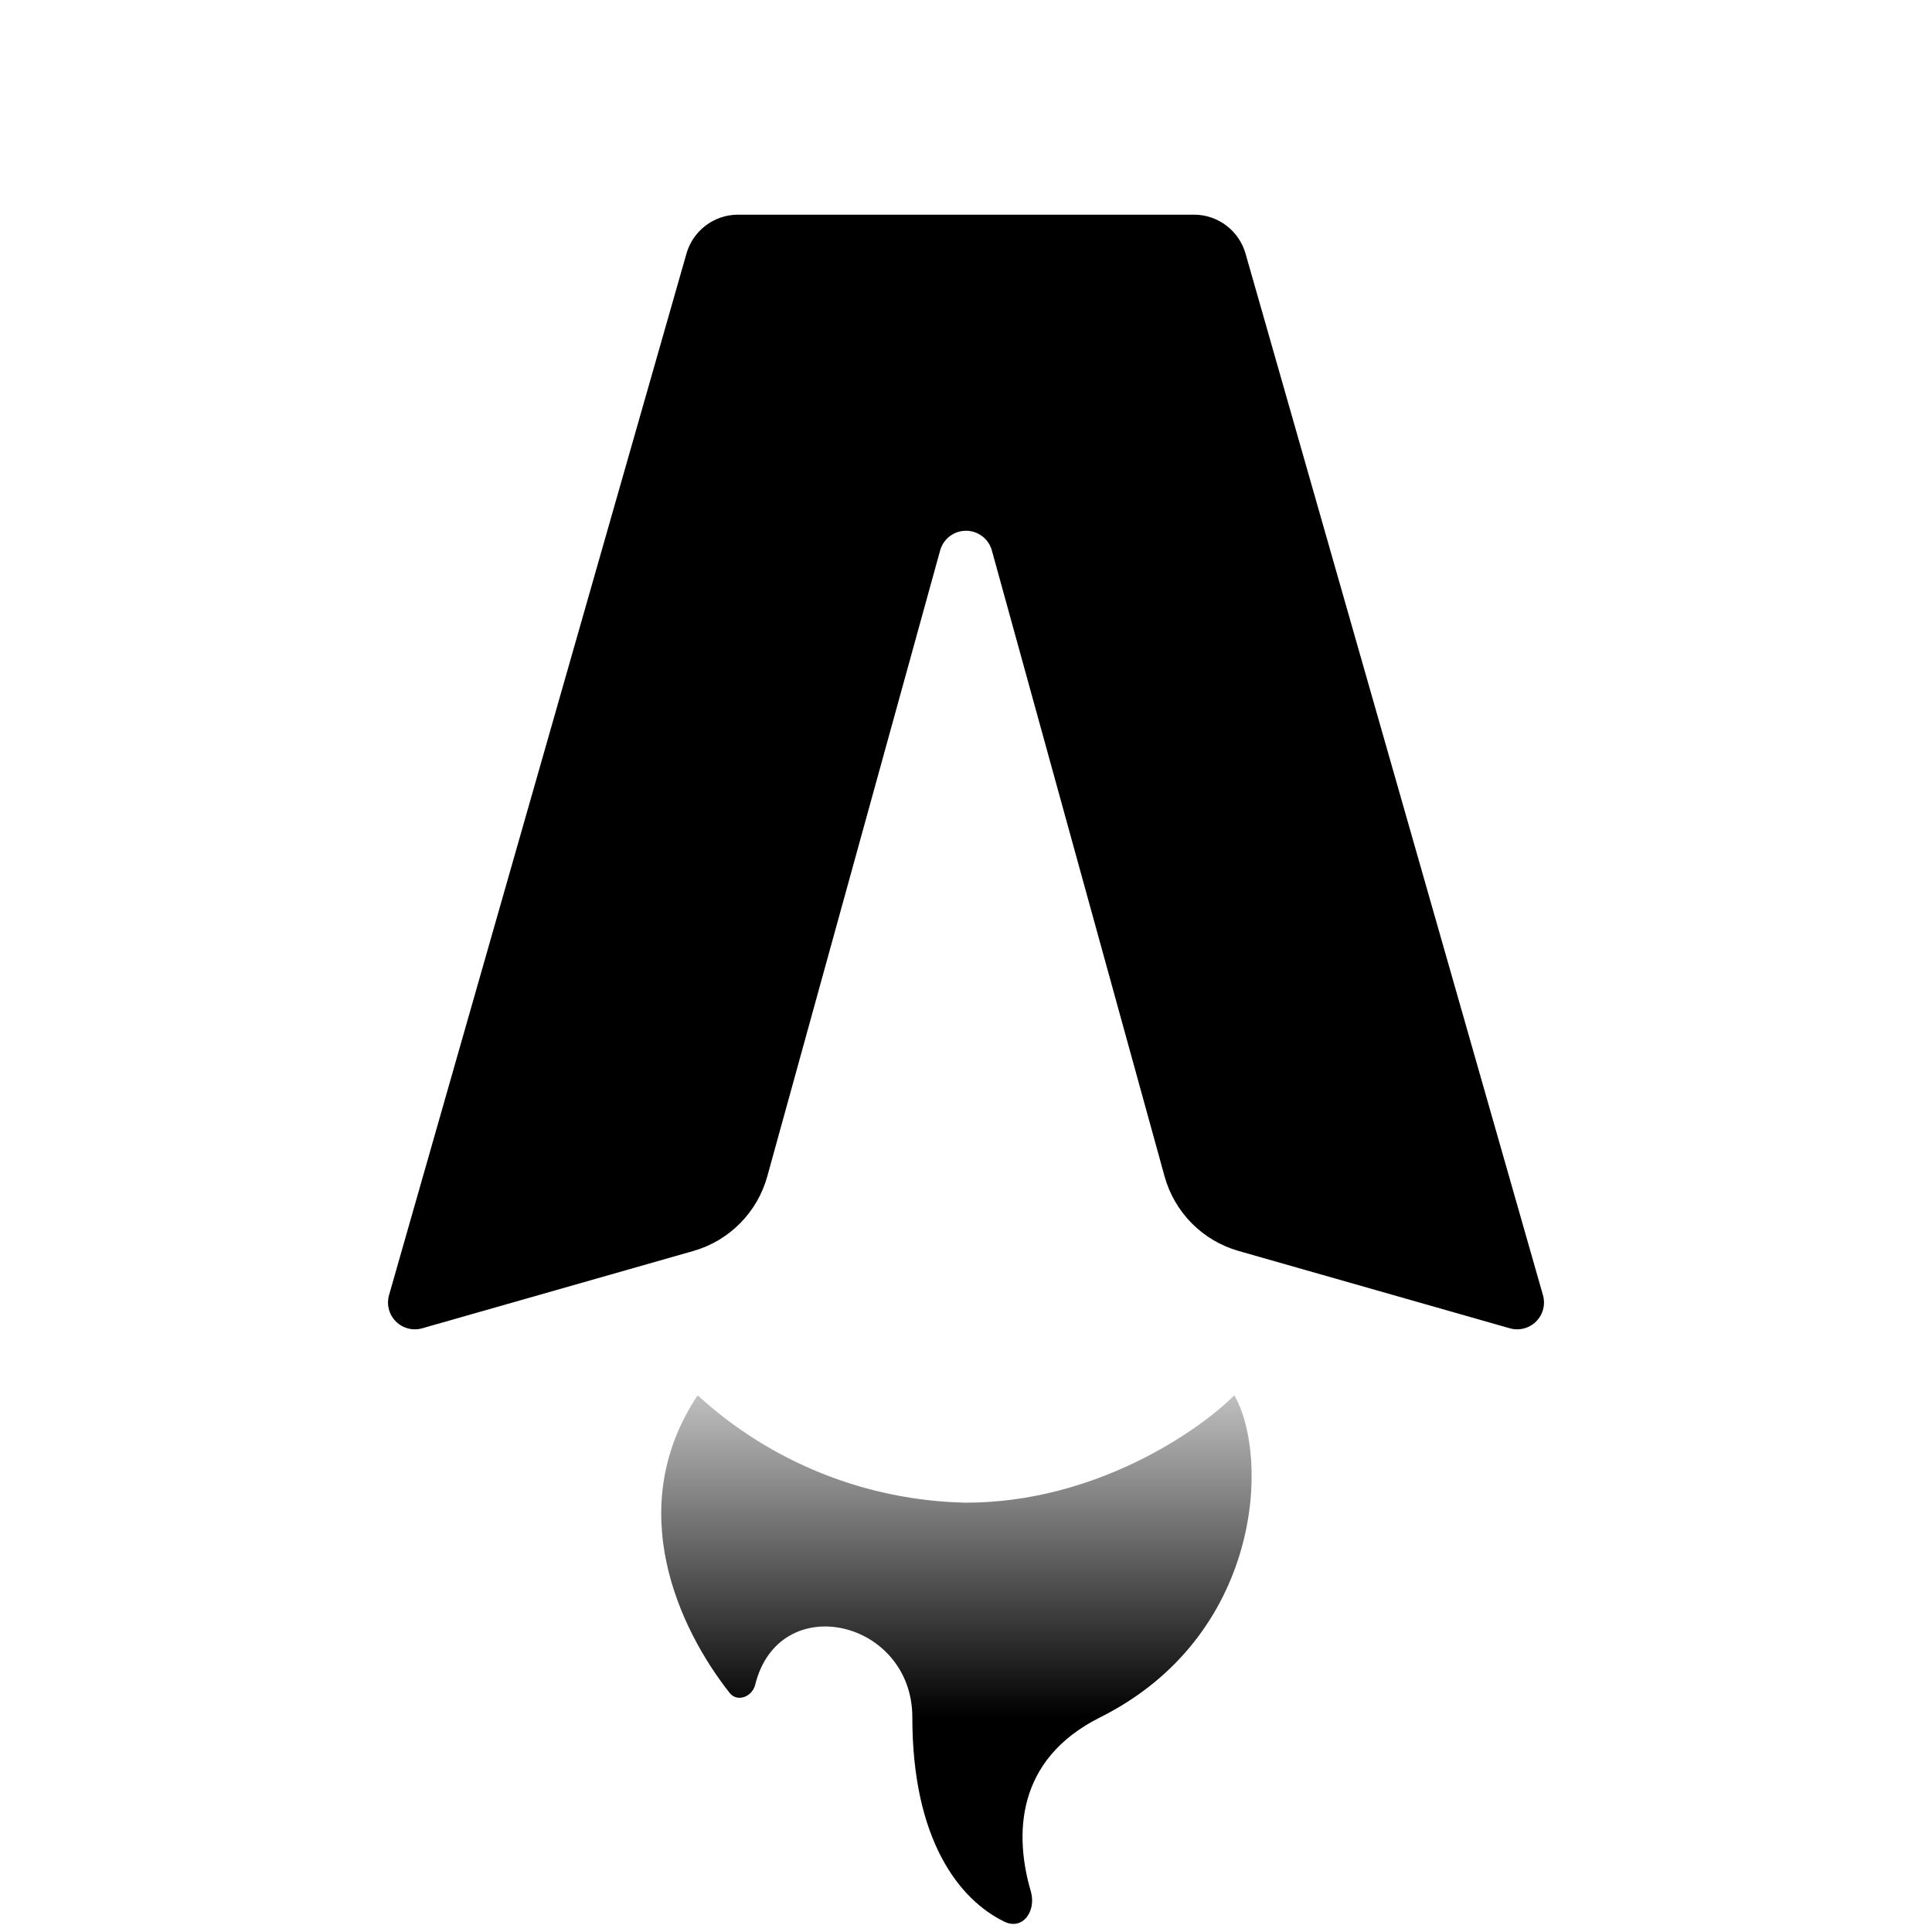
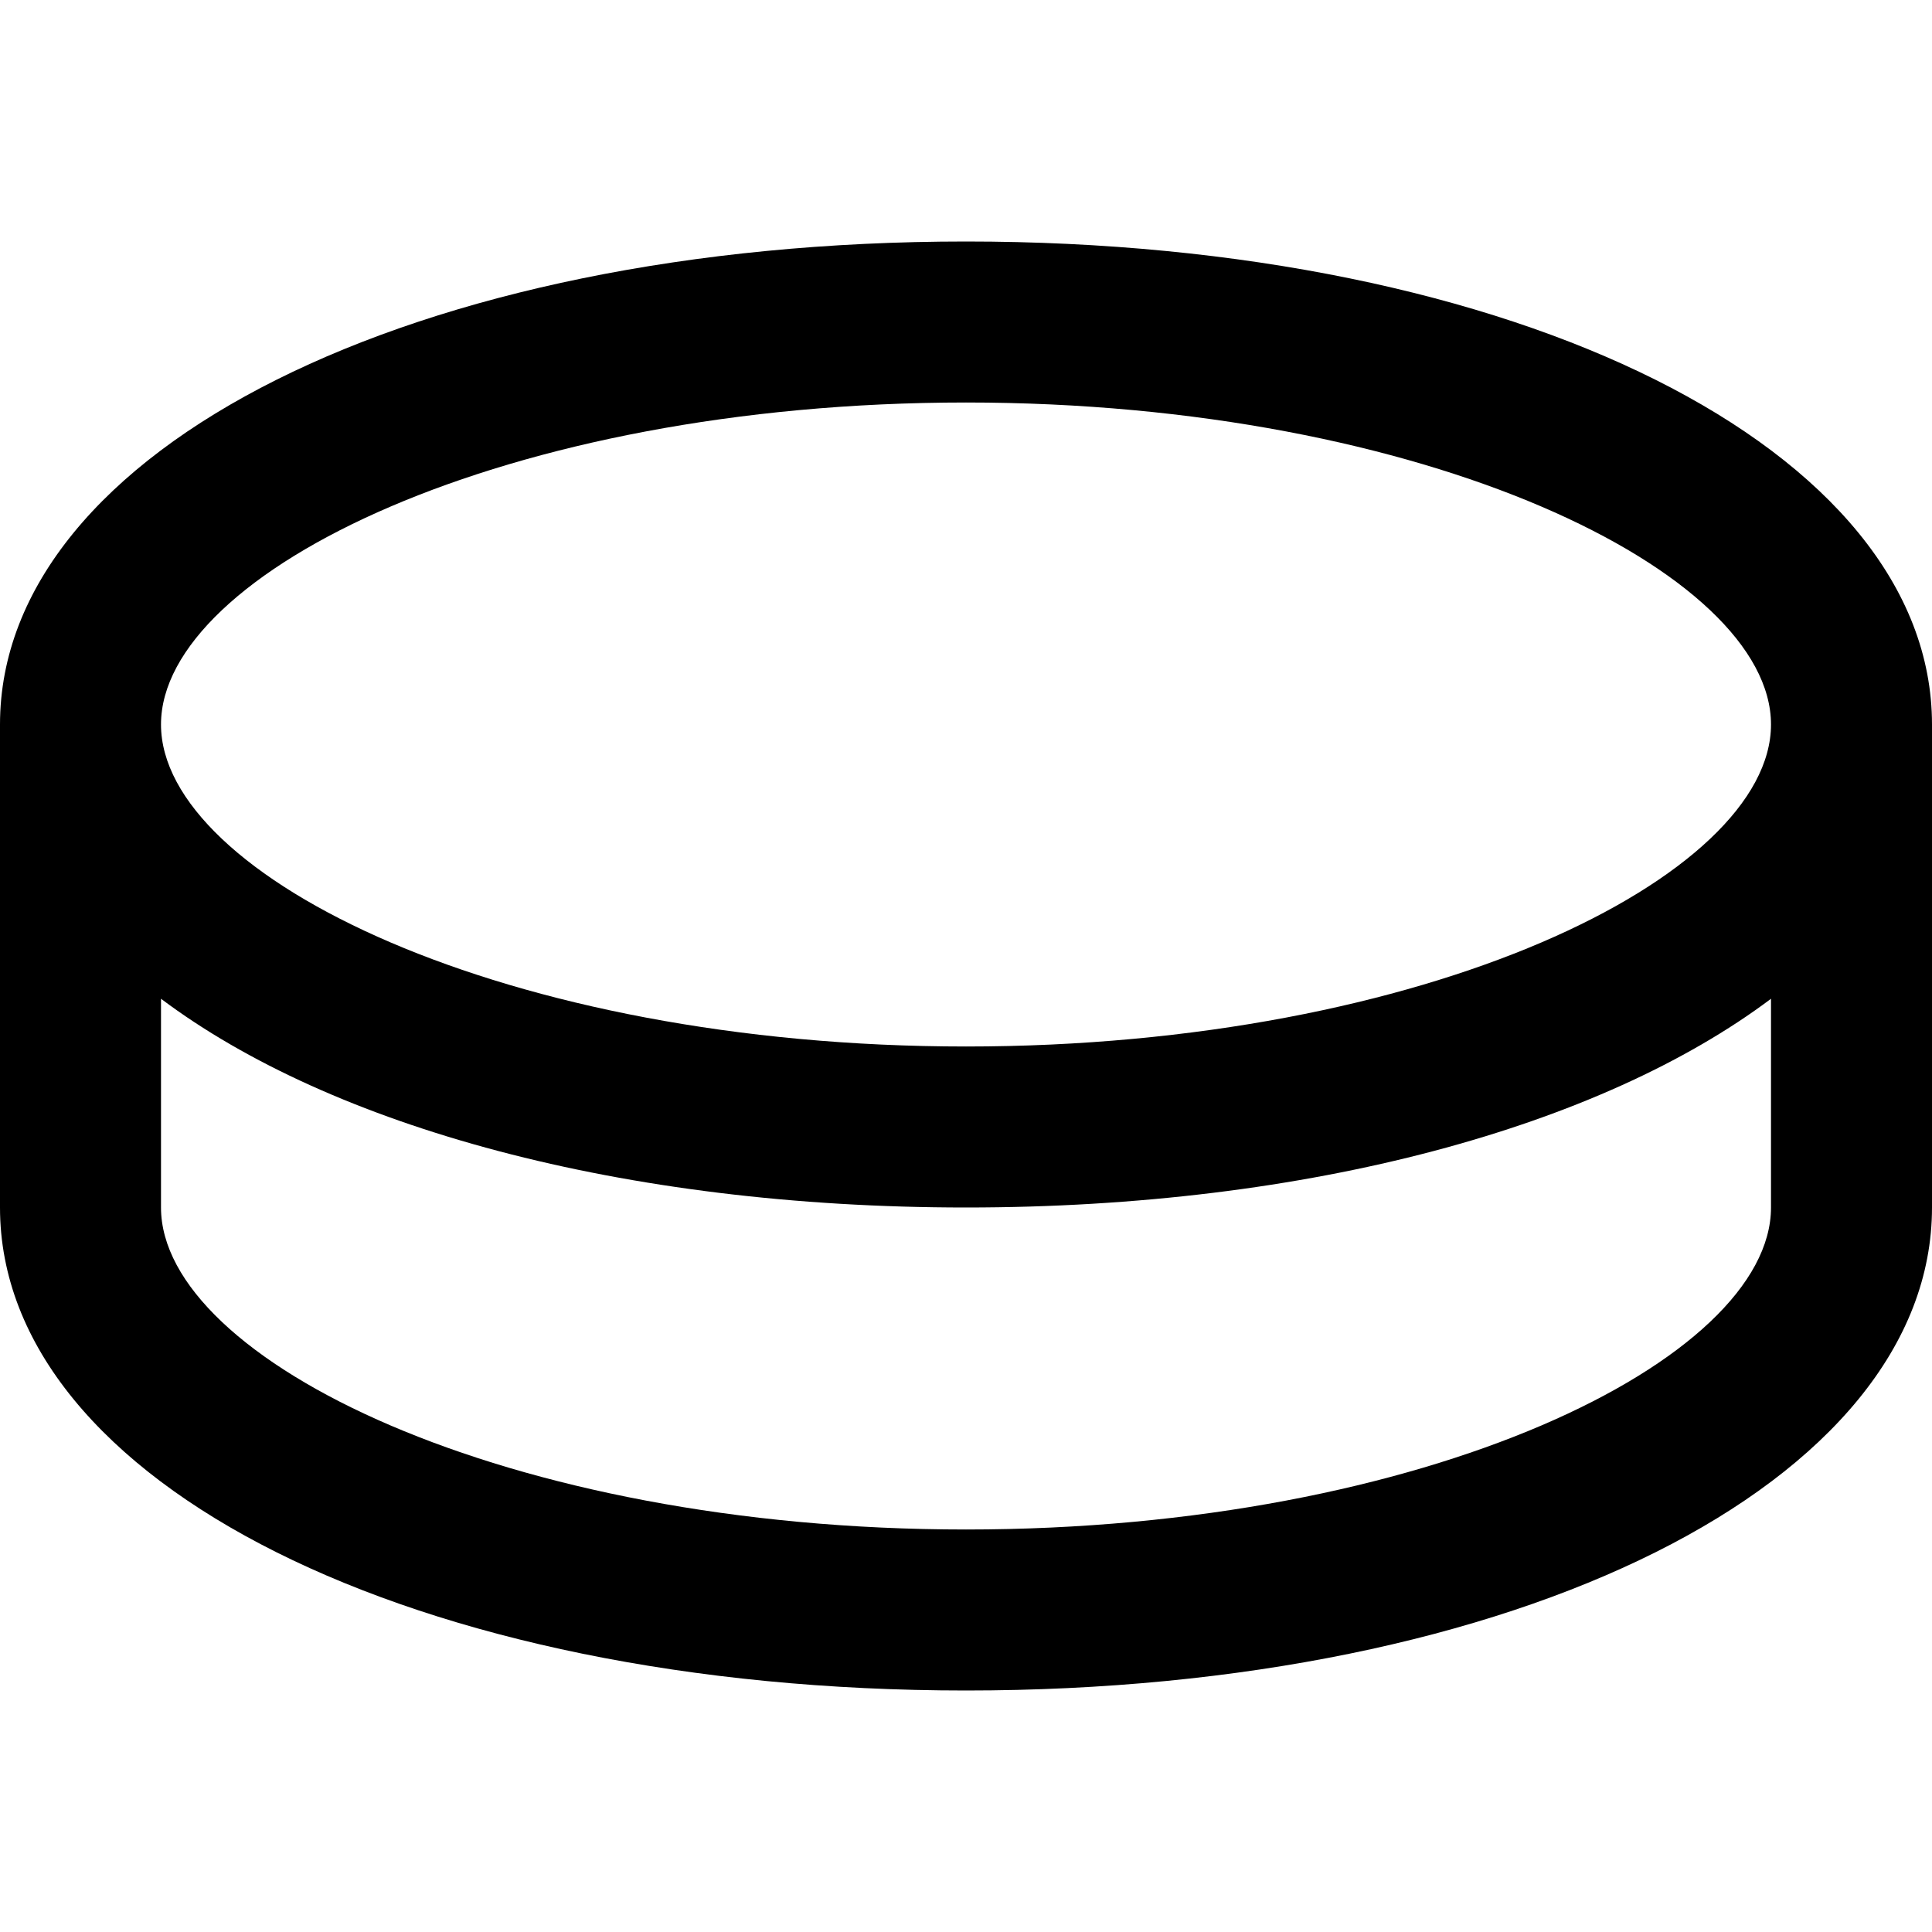
- <svg xmlns="http://www.w3.org/2000/svg" fill="none" viewBox="0 0 36 36">
-   <path fill="#000" d="M22.25 4h-8.5a1 1 0 0 0-.96.73l-5.54 19.4a.5.5 0 0 0 .62.62l5.05-1.44a2 2 0 0 0 1.38-1.4l3.22-11.66a.5.5 0 0 1 .96 0l3.22 11.67a2 2 0 0 0 1.38 1.39l5.05 1.44a.5.5 0 0 0 .62-.62l-5.54-19.4a1 1 0 0 0-.96-.73Z" />
-   <path fill="url(#gradient)" d="M18 28a7.63 7.63 0 0 1-5-2c-1.4 2.1-.35 4.35.6 5.55.14.17.41.07.47-.15.44-1.8 2.93-1.22 2.93.6 0 2.28.87 3.4 1.72 3.81.34.16.59-.2.49-.56-.31-1.05-.29-2.46 1.29-3.25 3-1.5 3.17-4.83 2.5-6-.67.67-2.6 2-5 2Z" />
-   <defs>
-     <linearGradient id="gradient" x1="16" x2="16" y1="32" y2="24" gradientUnits="userSpaceOnUse">
-       <stop stop-color="#000" />
-       <stop offset="1" stop-color="#000" stop-opacity="0" />
-     </linearGradient>
-   </defs>
+ <svg xmlns="http://www.w3.org/2000/svg" width="24" height="24" fill-rule="evenodd" clip-rule="evenodd">
+   <path d="M22 12.407c-2.114 1.587-5.729 2.593-10 2.593s-7.886-1.006-10-2.593v2.593c0 1.889 4.276 4 10 4s10-2.111 10-4v-2.593zm-10-7.407c-5.724 0-10 2.112-10 4s4.276 4 10 4 10-2.112 10-4-4.276-4-10-4zm12 10c0 3.421-5.159 6-12 6s-12-2.579-12-6v-6c0-3.42 5.159-6 12-6s12 2.58 12 6v6z" />
  <style>
    @media (prefers-color-scheme:dark){:root{filter:invert(100%)}}
  </style>
</svg>
